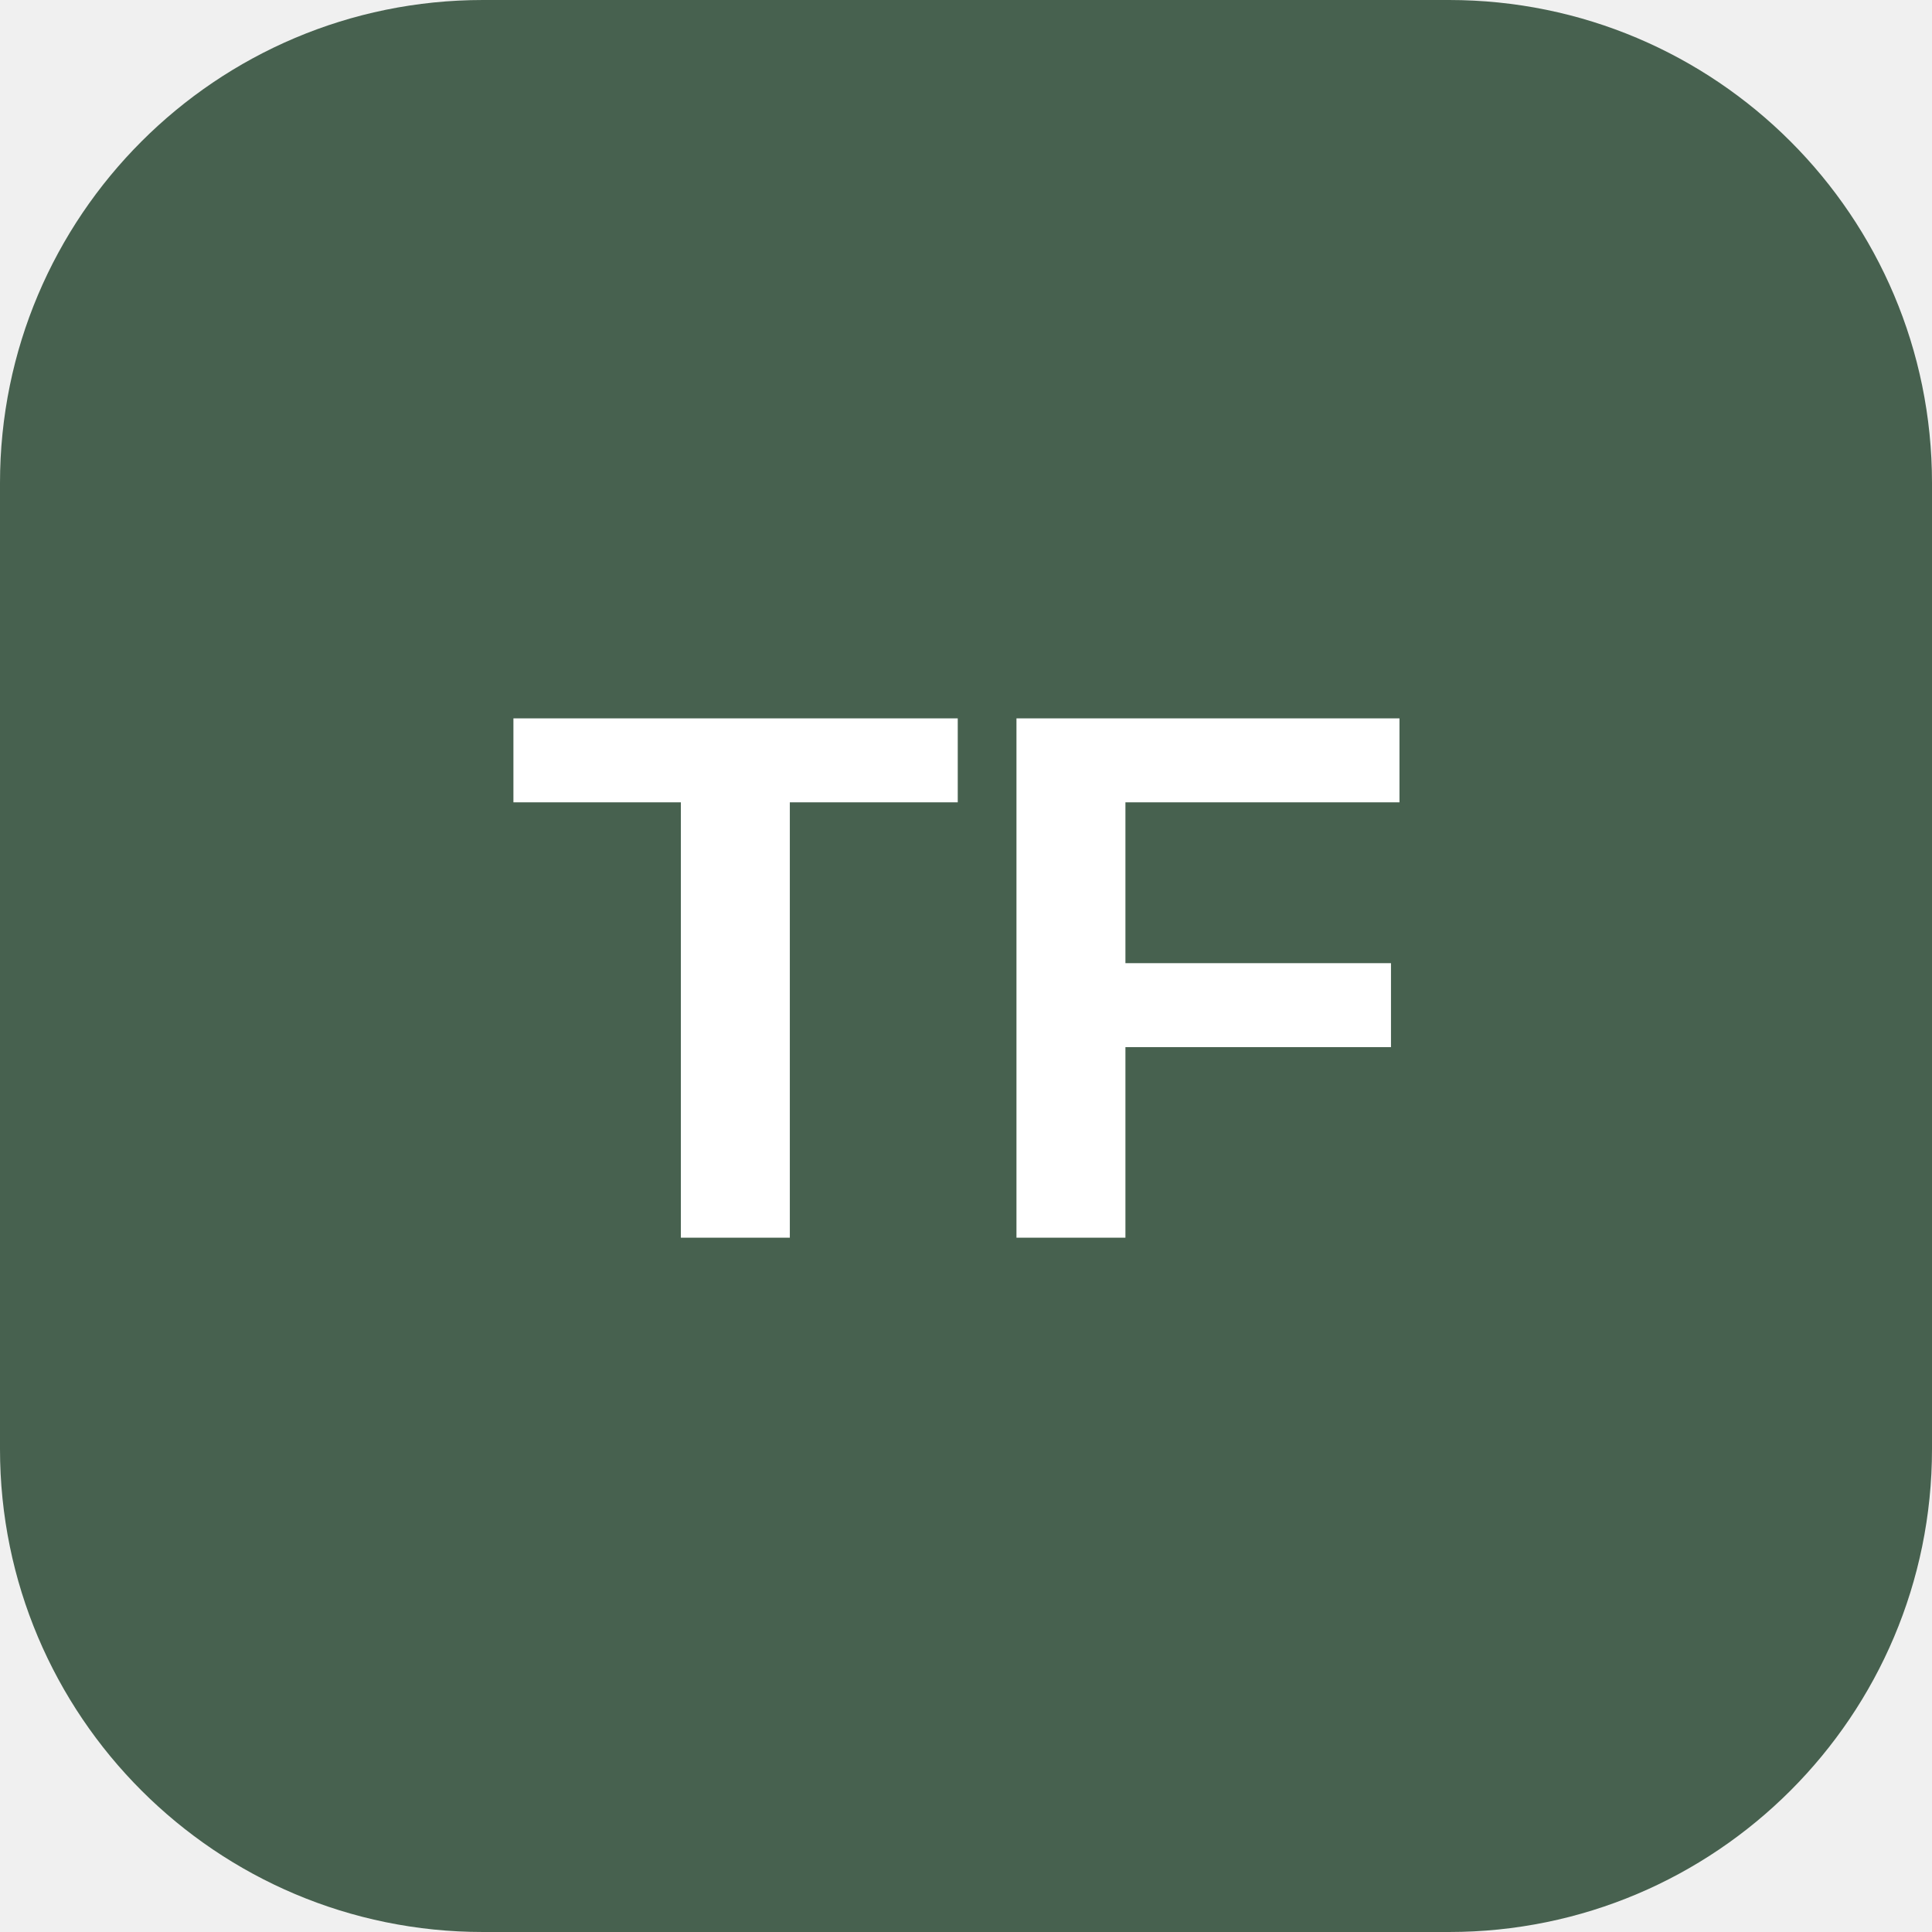
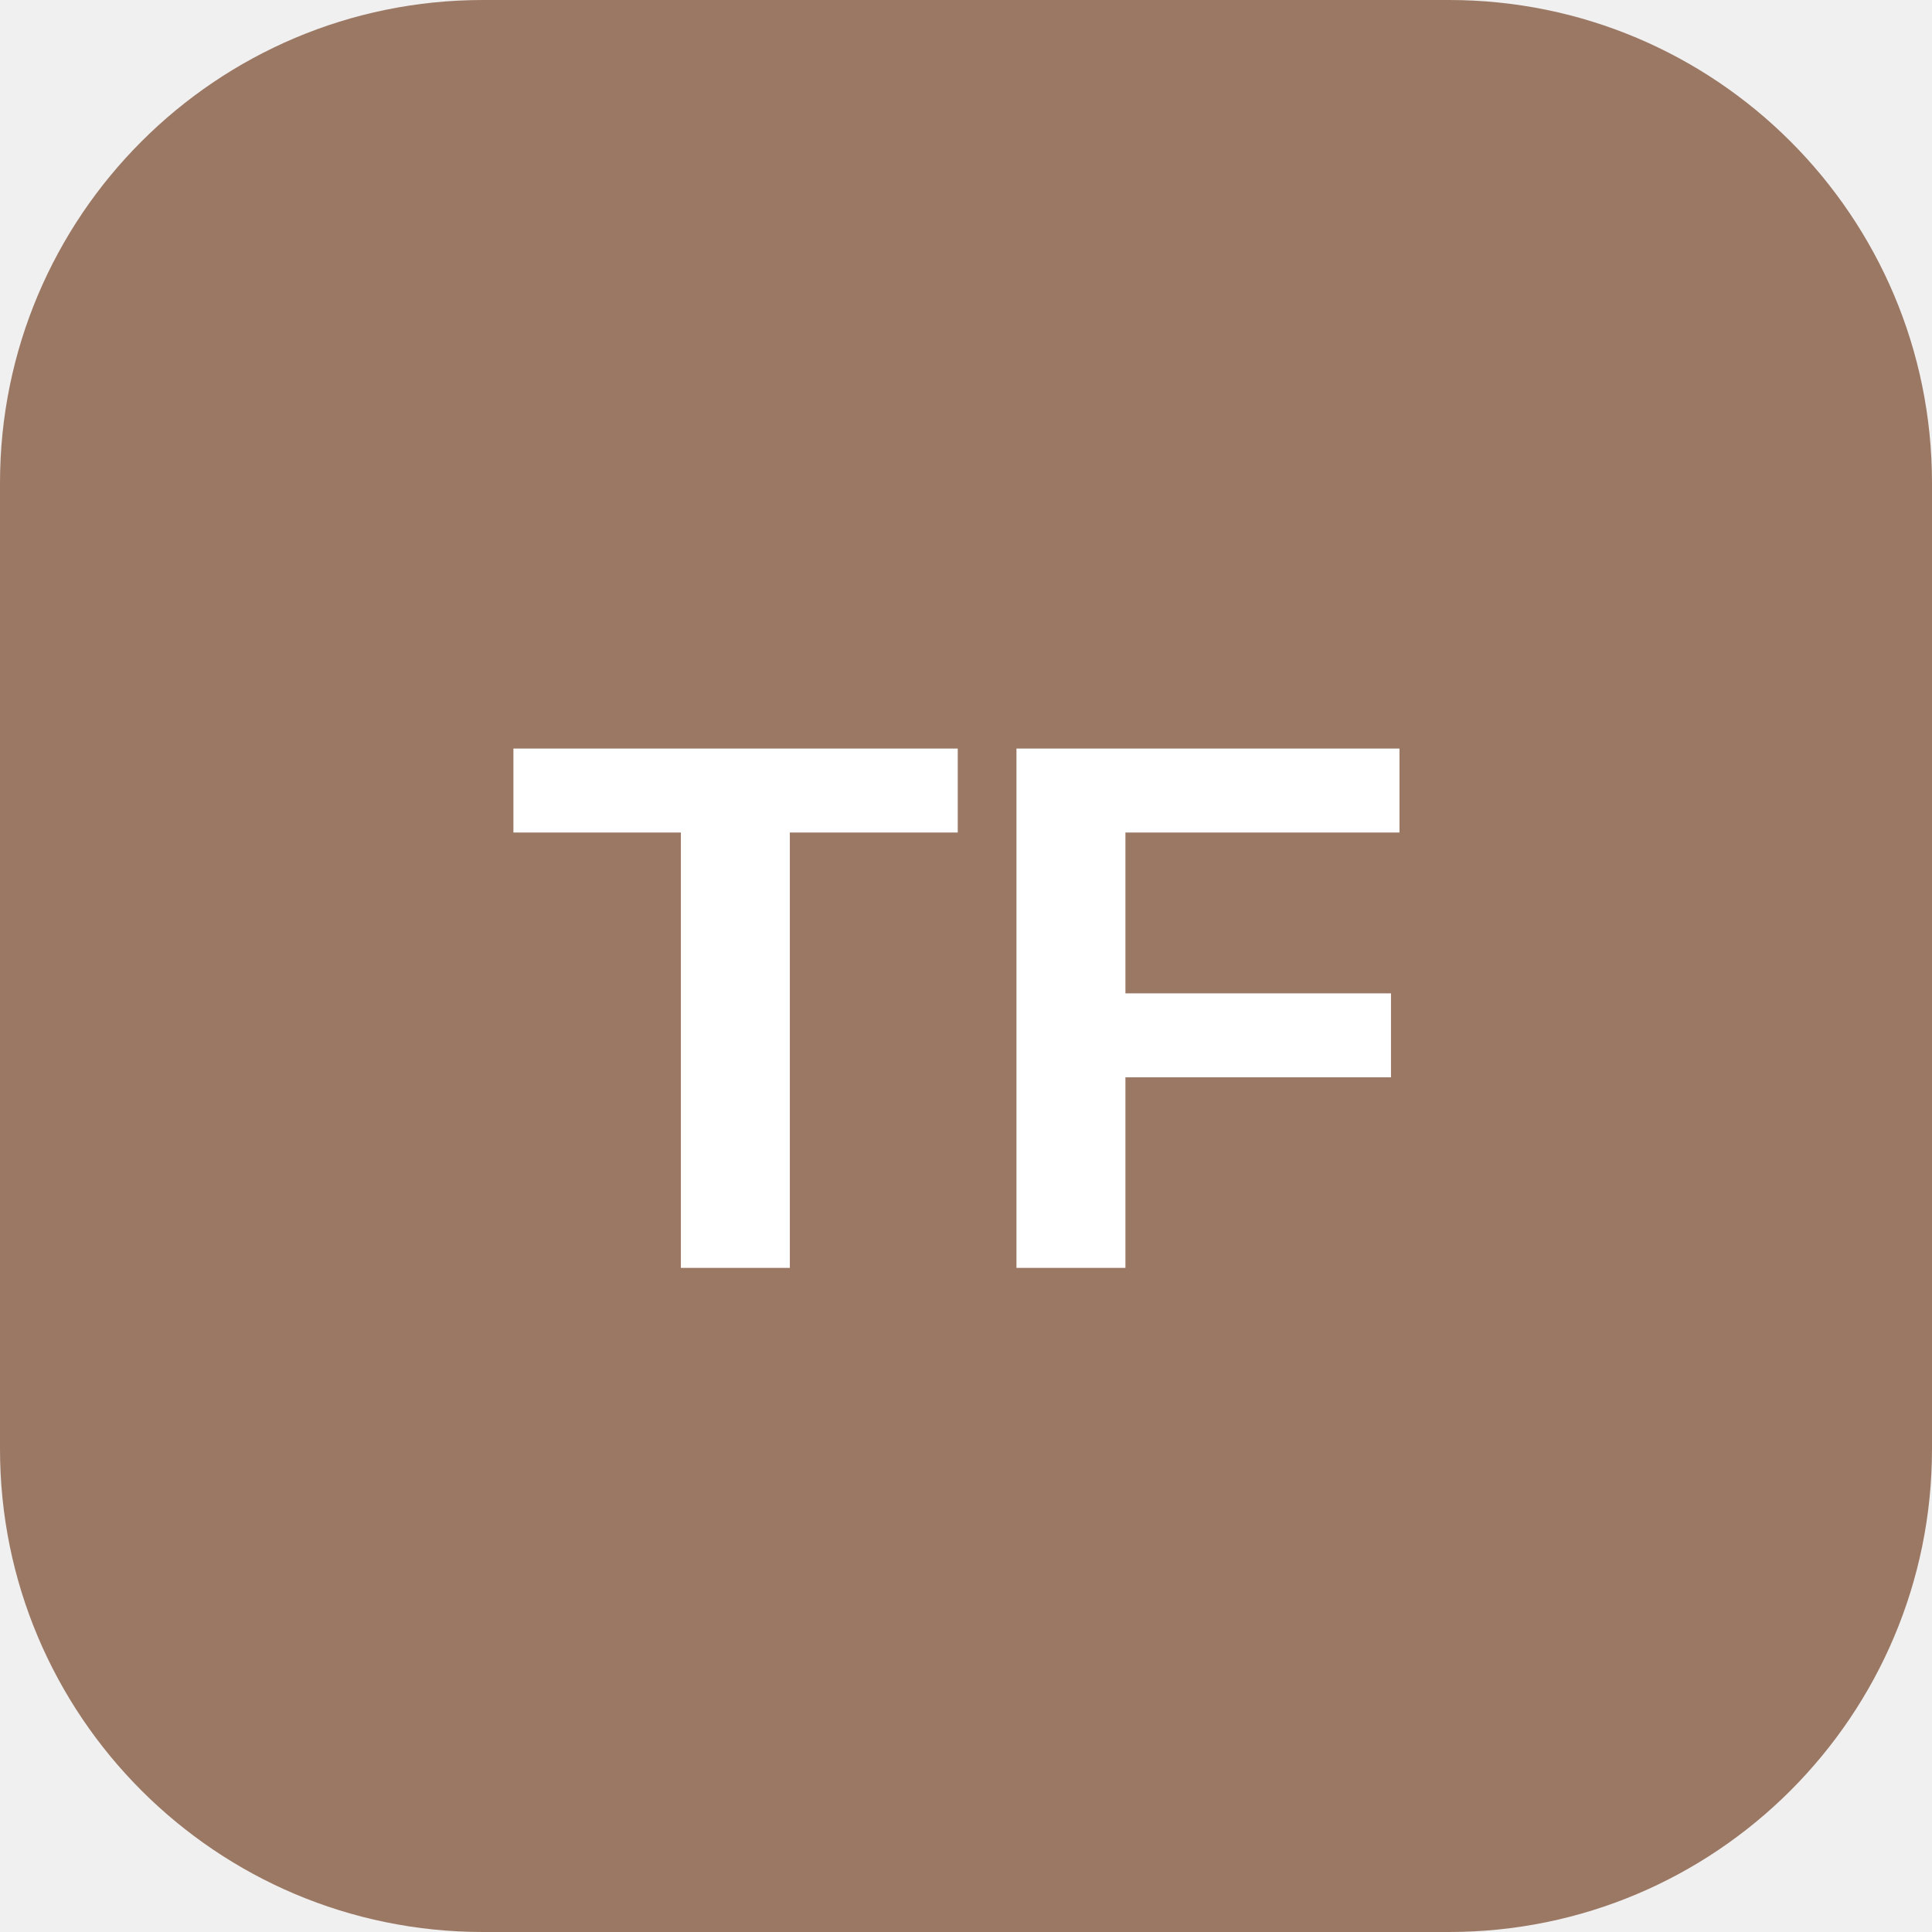
<svg xmlns="http://www.w3.org/2000/svg" viewBox="0 0 64 64">
-   <rect width="64" height="64" rx="16" fill="#47614F" />
-   <text x="32" y="41" text-anchor="middle" font-family="Arial, sans-serif" font-size="25" font-weight="700" fill="#ffffff">TF</text>
+   <rect width="64" height="64" rx="16" fill="#9B7864" />
+   <text x="32" y="42" text-anchor="middle" font-family="Arial, sans-serif" font-size="25" font-weight="700" fill="#ffffff">TF</text>
</svg>
